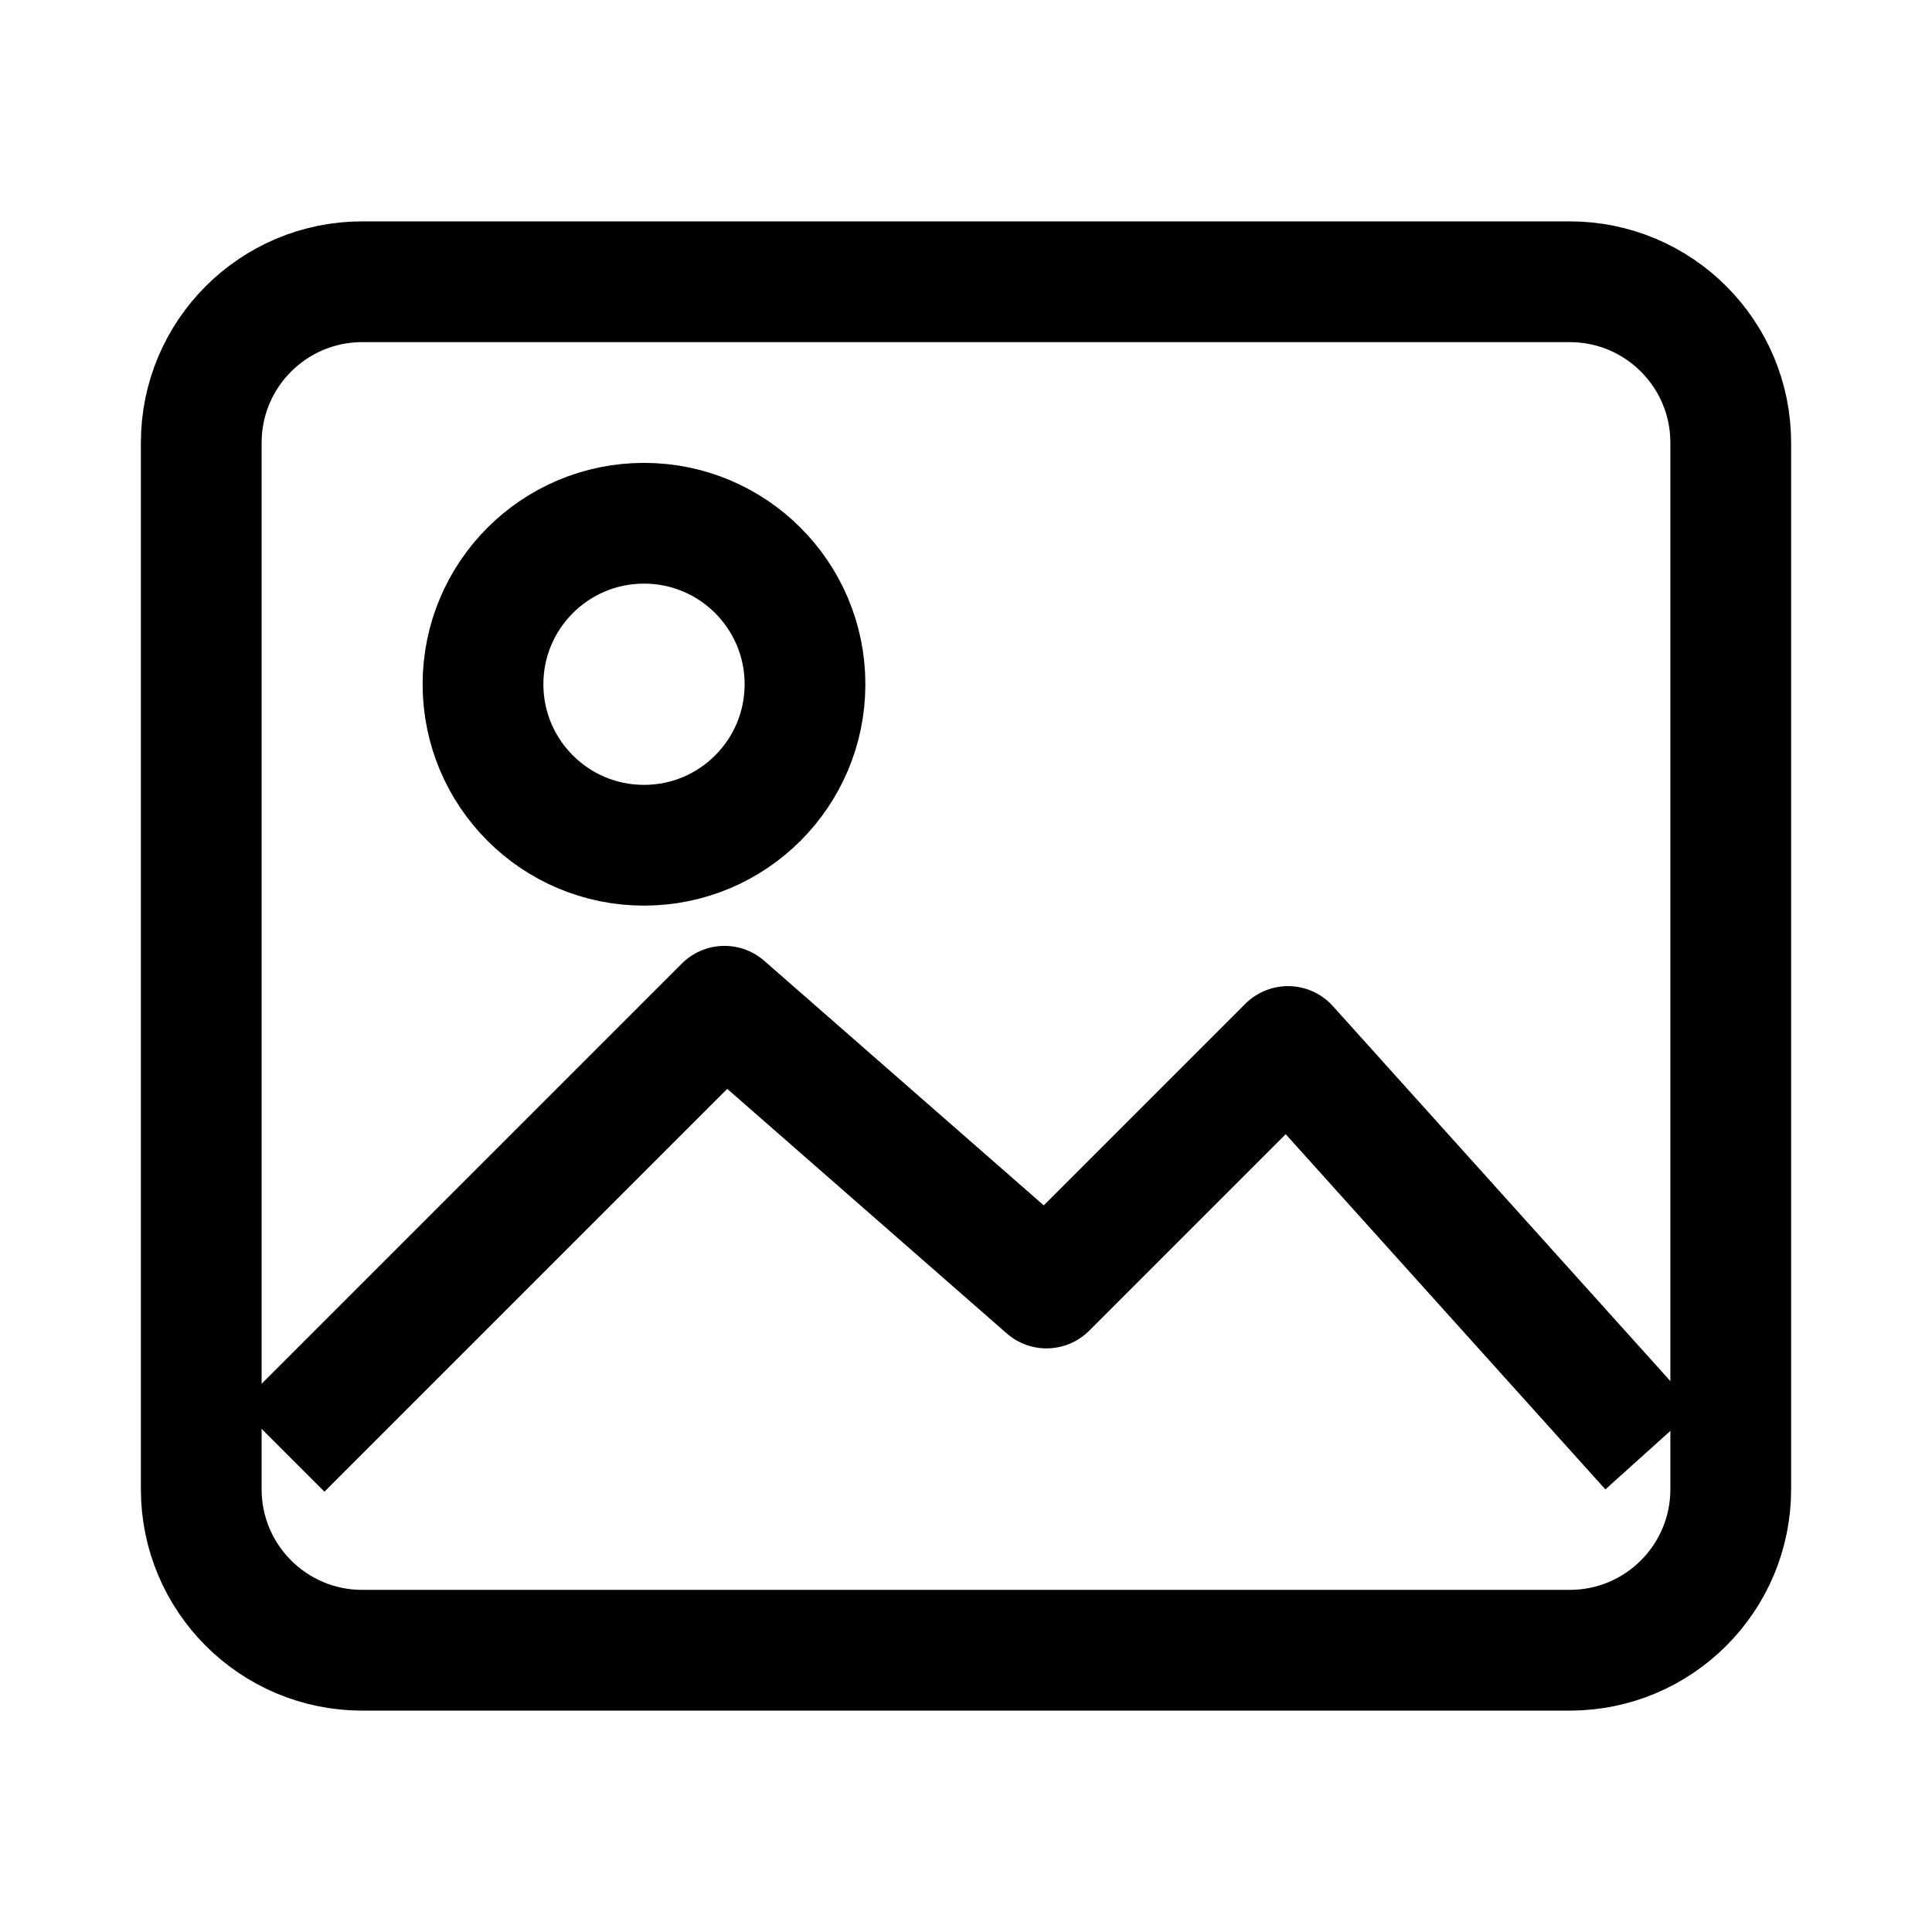
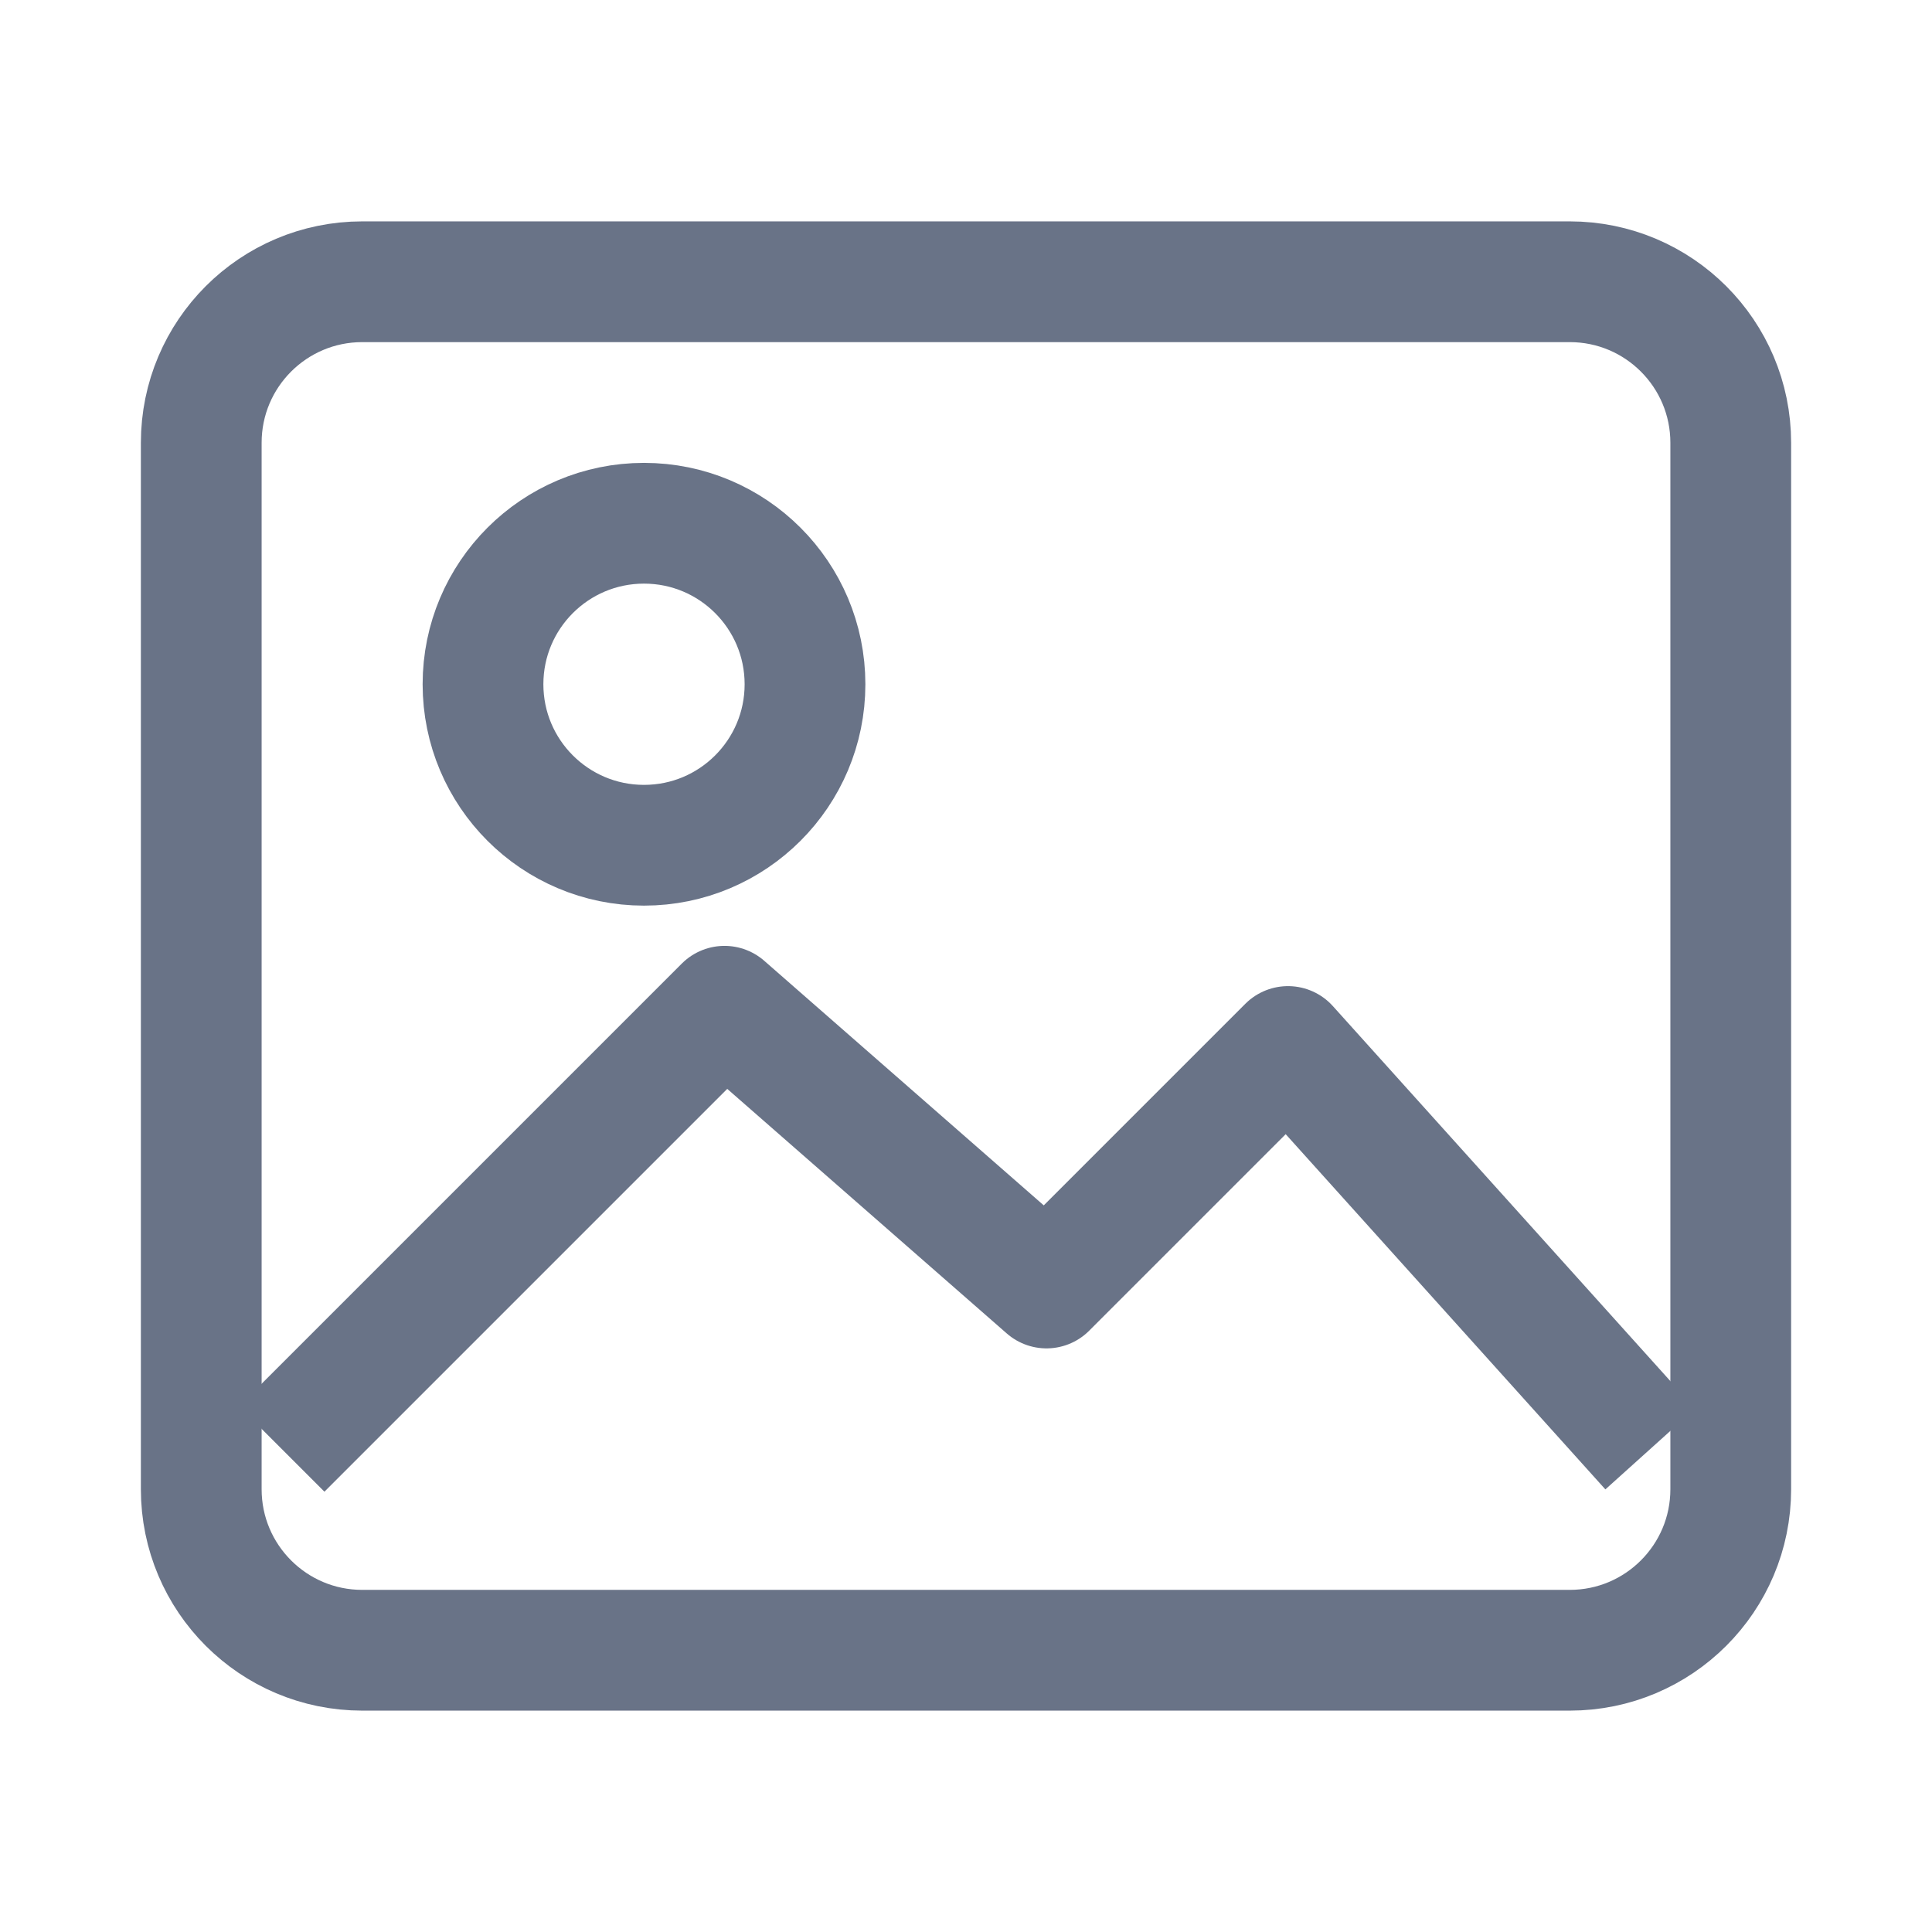
- <svg xmlns="http://www.w3.org/2000/svg" viewBox="0 0 48 48" fill="none" stroke="currentColor" stroke-width="3" stroke-linejoin="round">
+ <svg xmlns="http://www.w3.org/2000/svg" viewBox="0 0 48 48" fill="none" stroke="#697387" stroke-width="3" stroke-linejoin="round">
  <rect x="5" y="7" width="38" height="34" rx="4" />
  <circle cx="16" cy="17" r="4" />
  <path d="m7 36 11-11 8 7 6-6 9 10" />
</svg>
